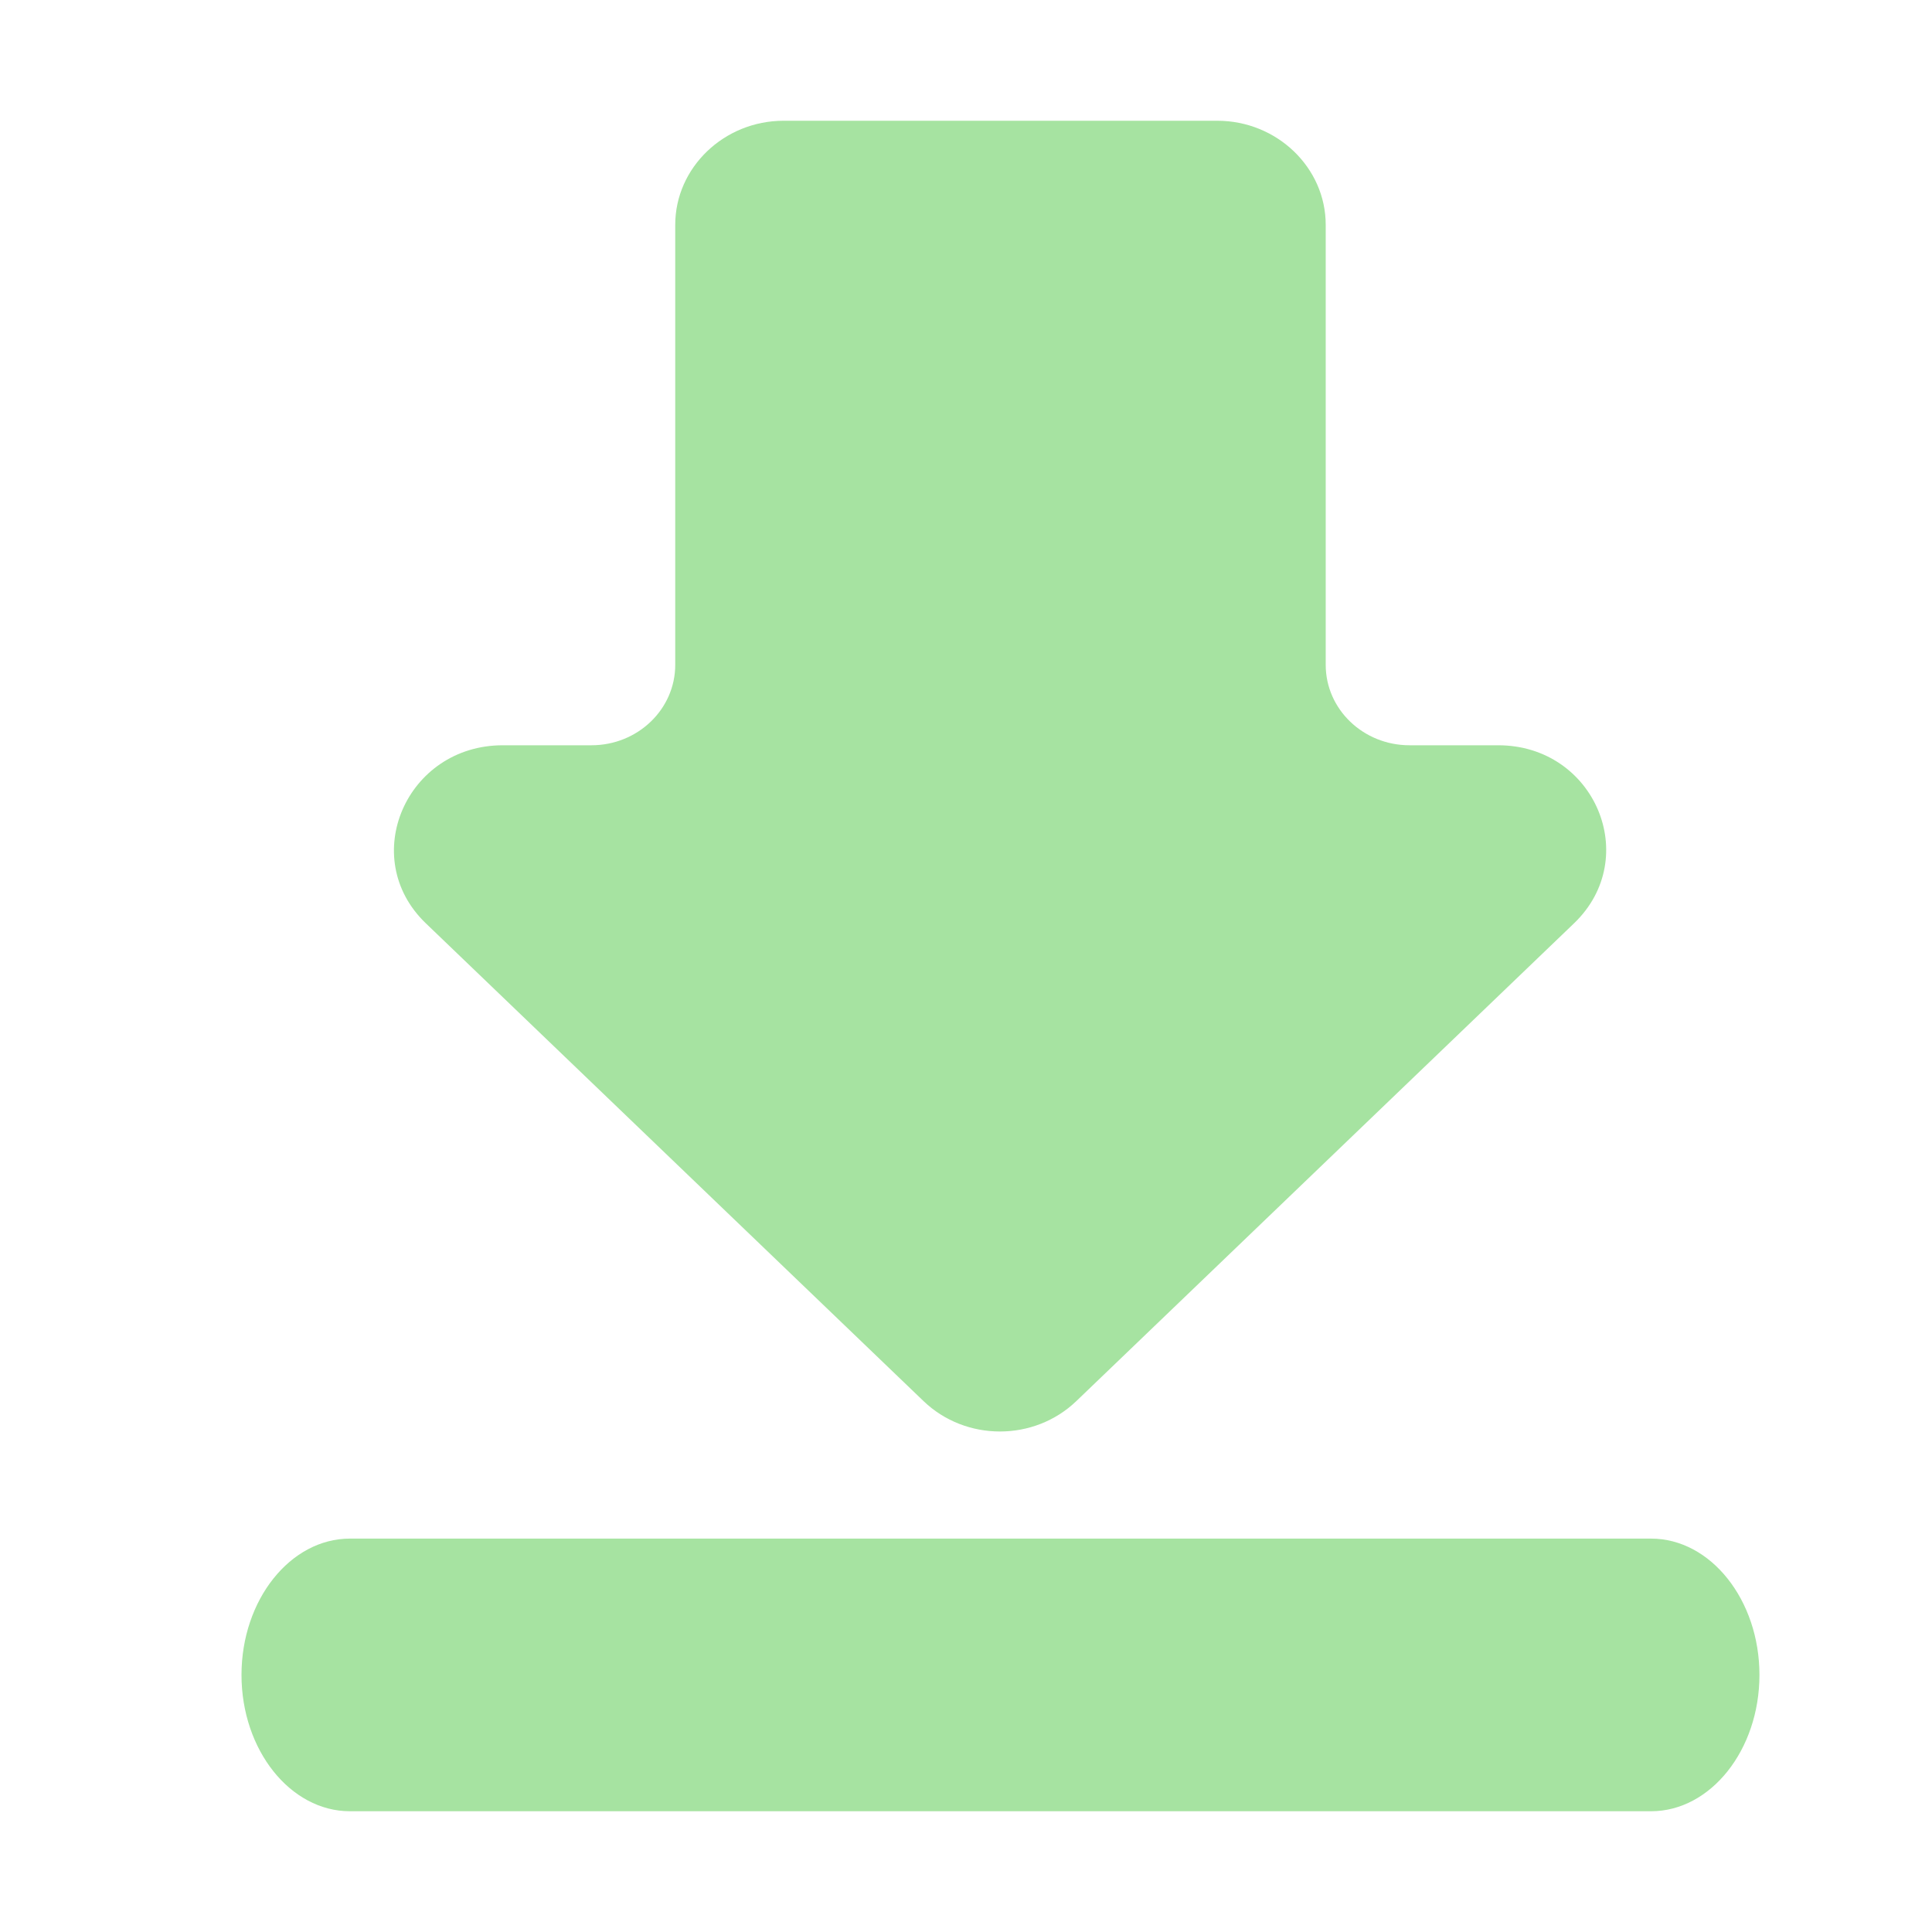
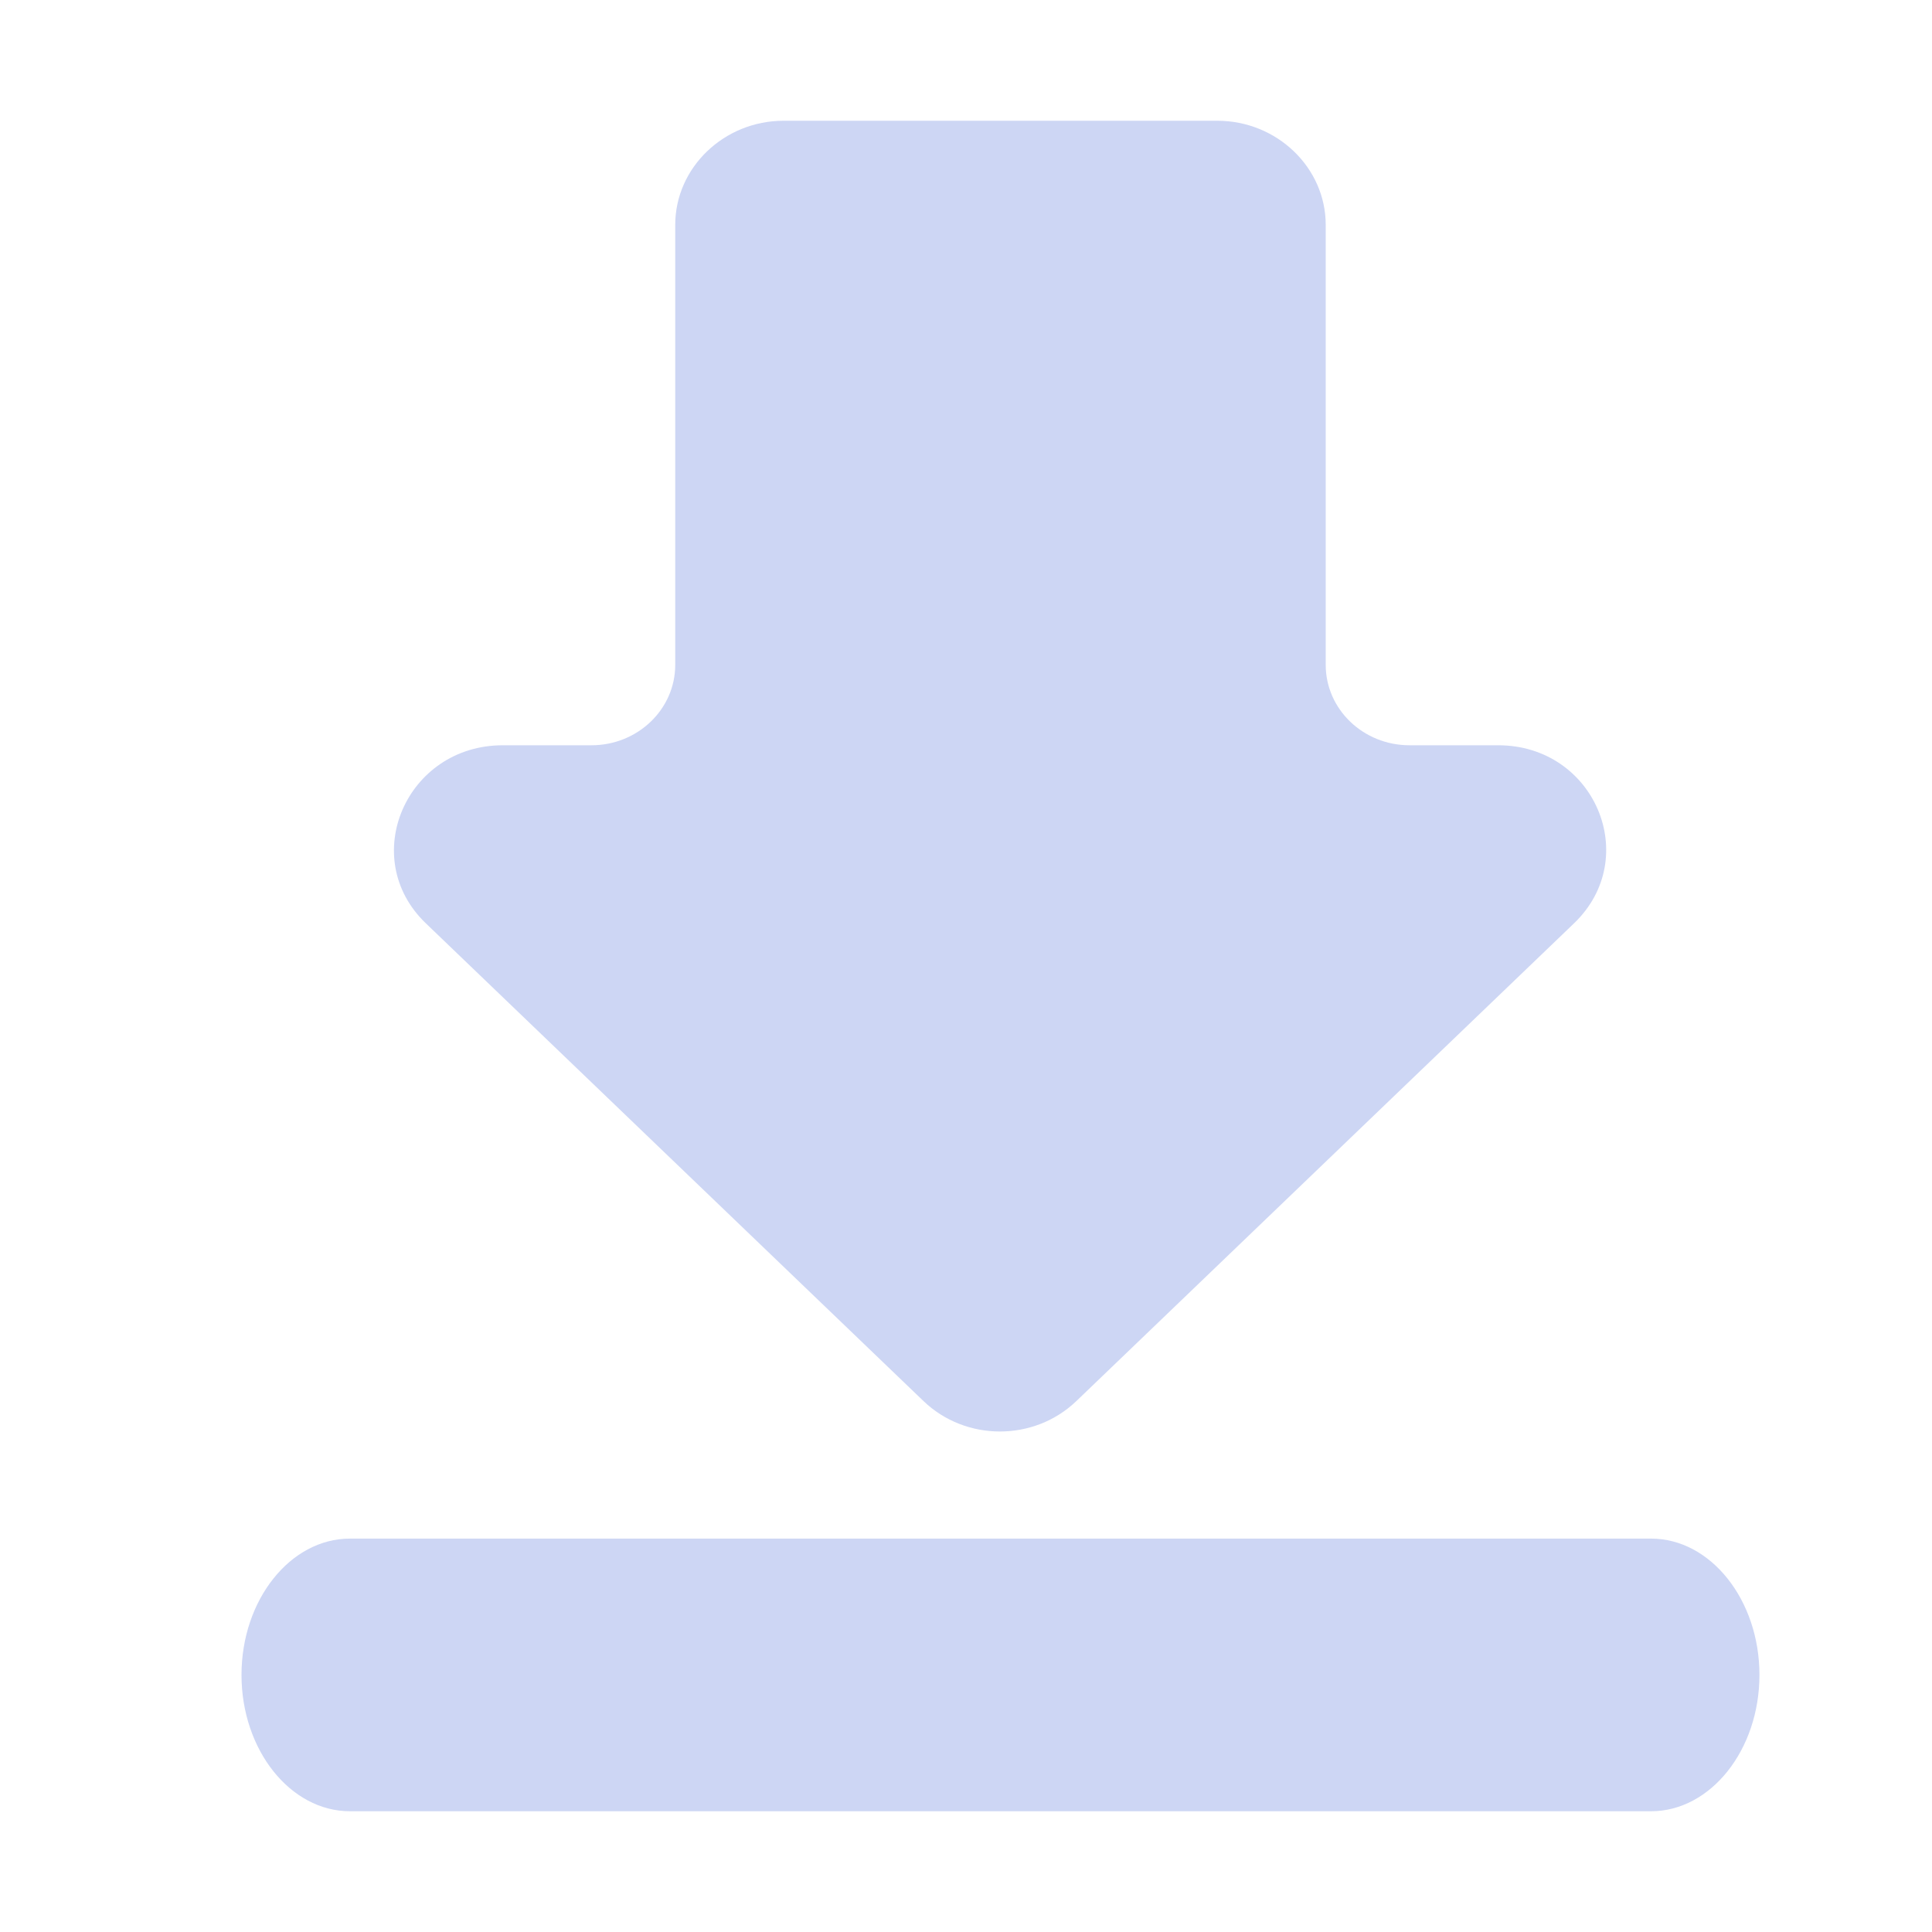
<svg xmlns="http://www.w3.org/2000/svg" width="16" height="16" viewBox="0 0 16 16" fill="none">
  <path d="M12.407 6.172H11.673C11.29 6.172 10.979 5.874 10.979 5.506V1.862C10.979 1.388 10.575 1 10.081 1H6.49C5.996 1 5.592 1.388 5.592 1.862V5.506C5.592 5.874 5.281 6.172 4.898 6.172H4.164C3.365 6.172 2.961 7.103 3.526 7.646L7.648 11.603C7.998 11.939 8.564 11.939 8.914 11.603L13.036 7.646C13.601 7.103 13.206 6.172 12.407 6.172Z" fill="url(#paint0_linear_448_491)" />
  <path d="M2.898 15C2.404 15 2 14.492 2 13.871C2 13.25 2.404 12.742 2.898 12.742H13.673C14.167 12.742 14.571 13.25 14.571 13.871C14.571 14.492 14.167 15 13.673 15H2.898Z" fill="url(#paint1_linear_448_491)" />
  <defs>
    <linearGradient id="paint0_linear_448_491" x1="8.282" y1="11.855" x2="8.282" y2="1" gradientUnits="userSpaceOnUse">
-       <stop stop-color="#a6e3a1" />
-       <stop offset="1" stop-color="#a6e3a1" />
+       <stop stop-color="#cdd6f4" />
+       <stop offset="1" stop-color="#cdd6f4" />
    </linearGradient>
    <linearGradient id="paint1_linear_448_491" x1="8.286" y1="15" x2="8.286" y2="12.742" gradientUnits="userSpaceOnUse">
-       <stop stop-color="#a6e3a1" />
-       <stop offset="1" stop-color="#a6e3a1" />
+       <stop stop-color="#cdd6f4" />
+       <stop offset="1" stop-color="#cdd6f4" />
    </linearGradient>
  </defs>
</svg>
